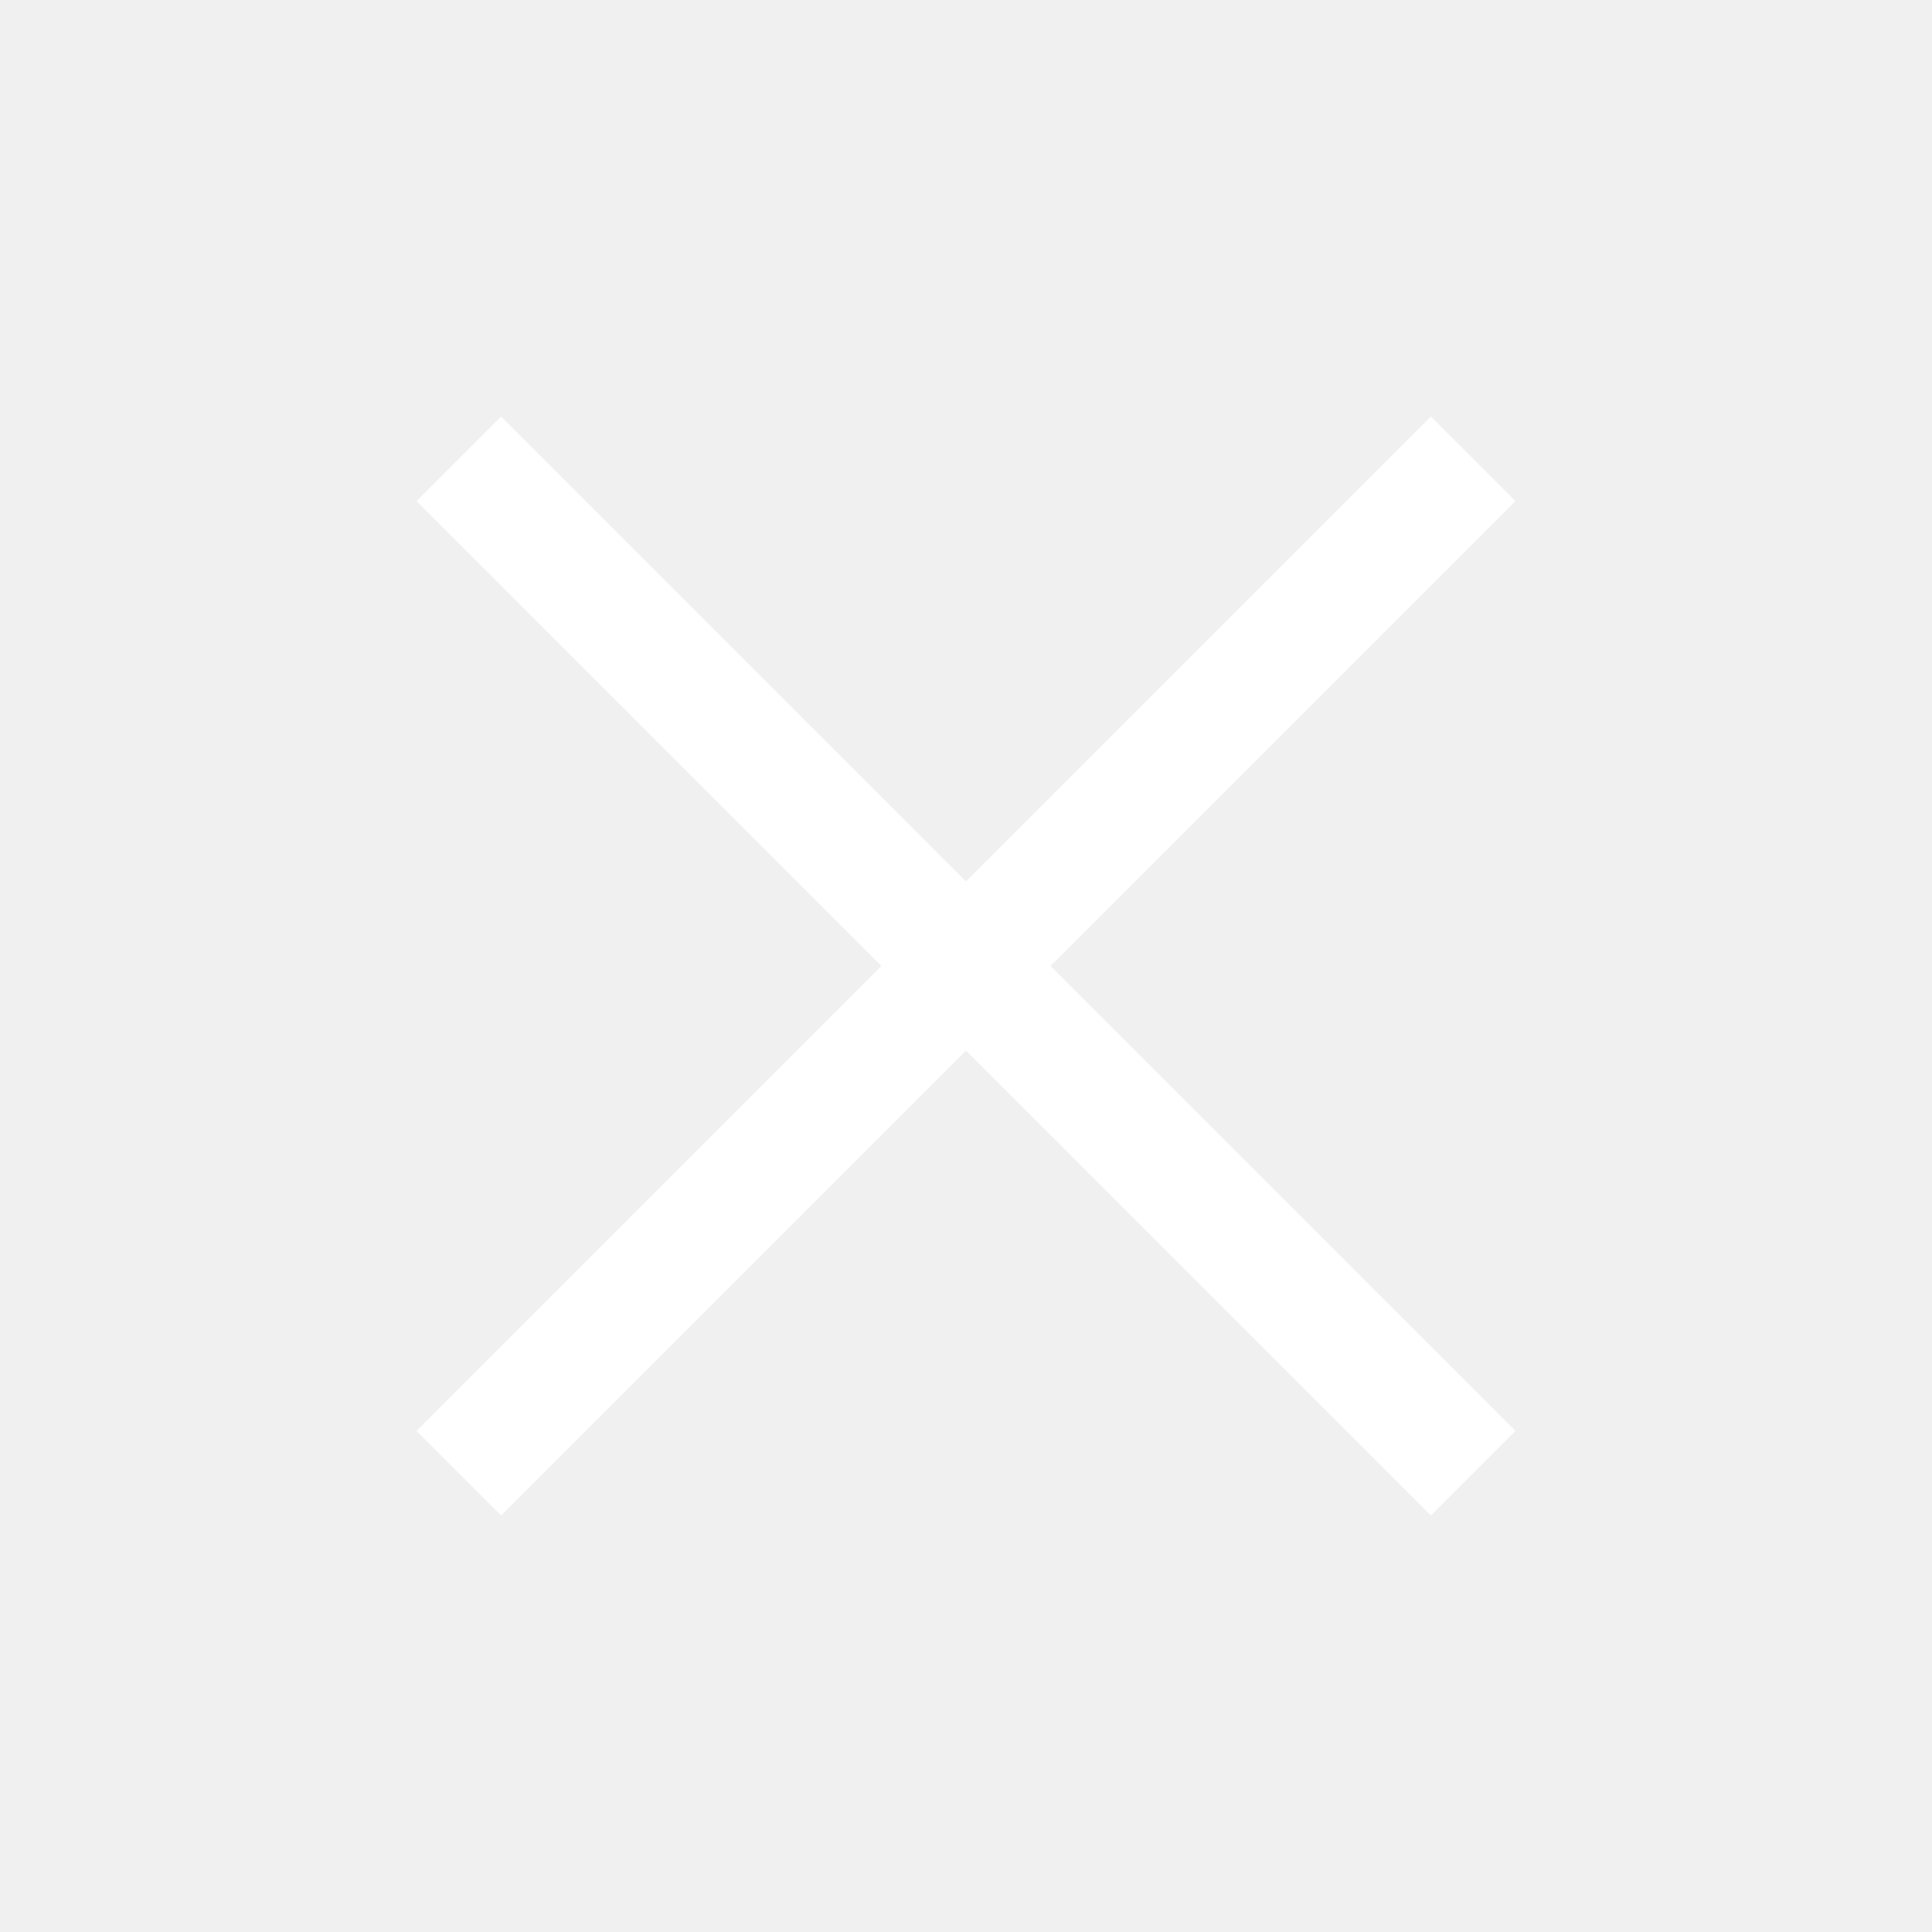
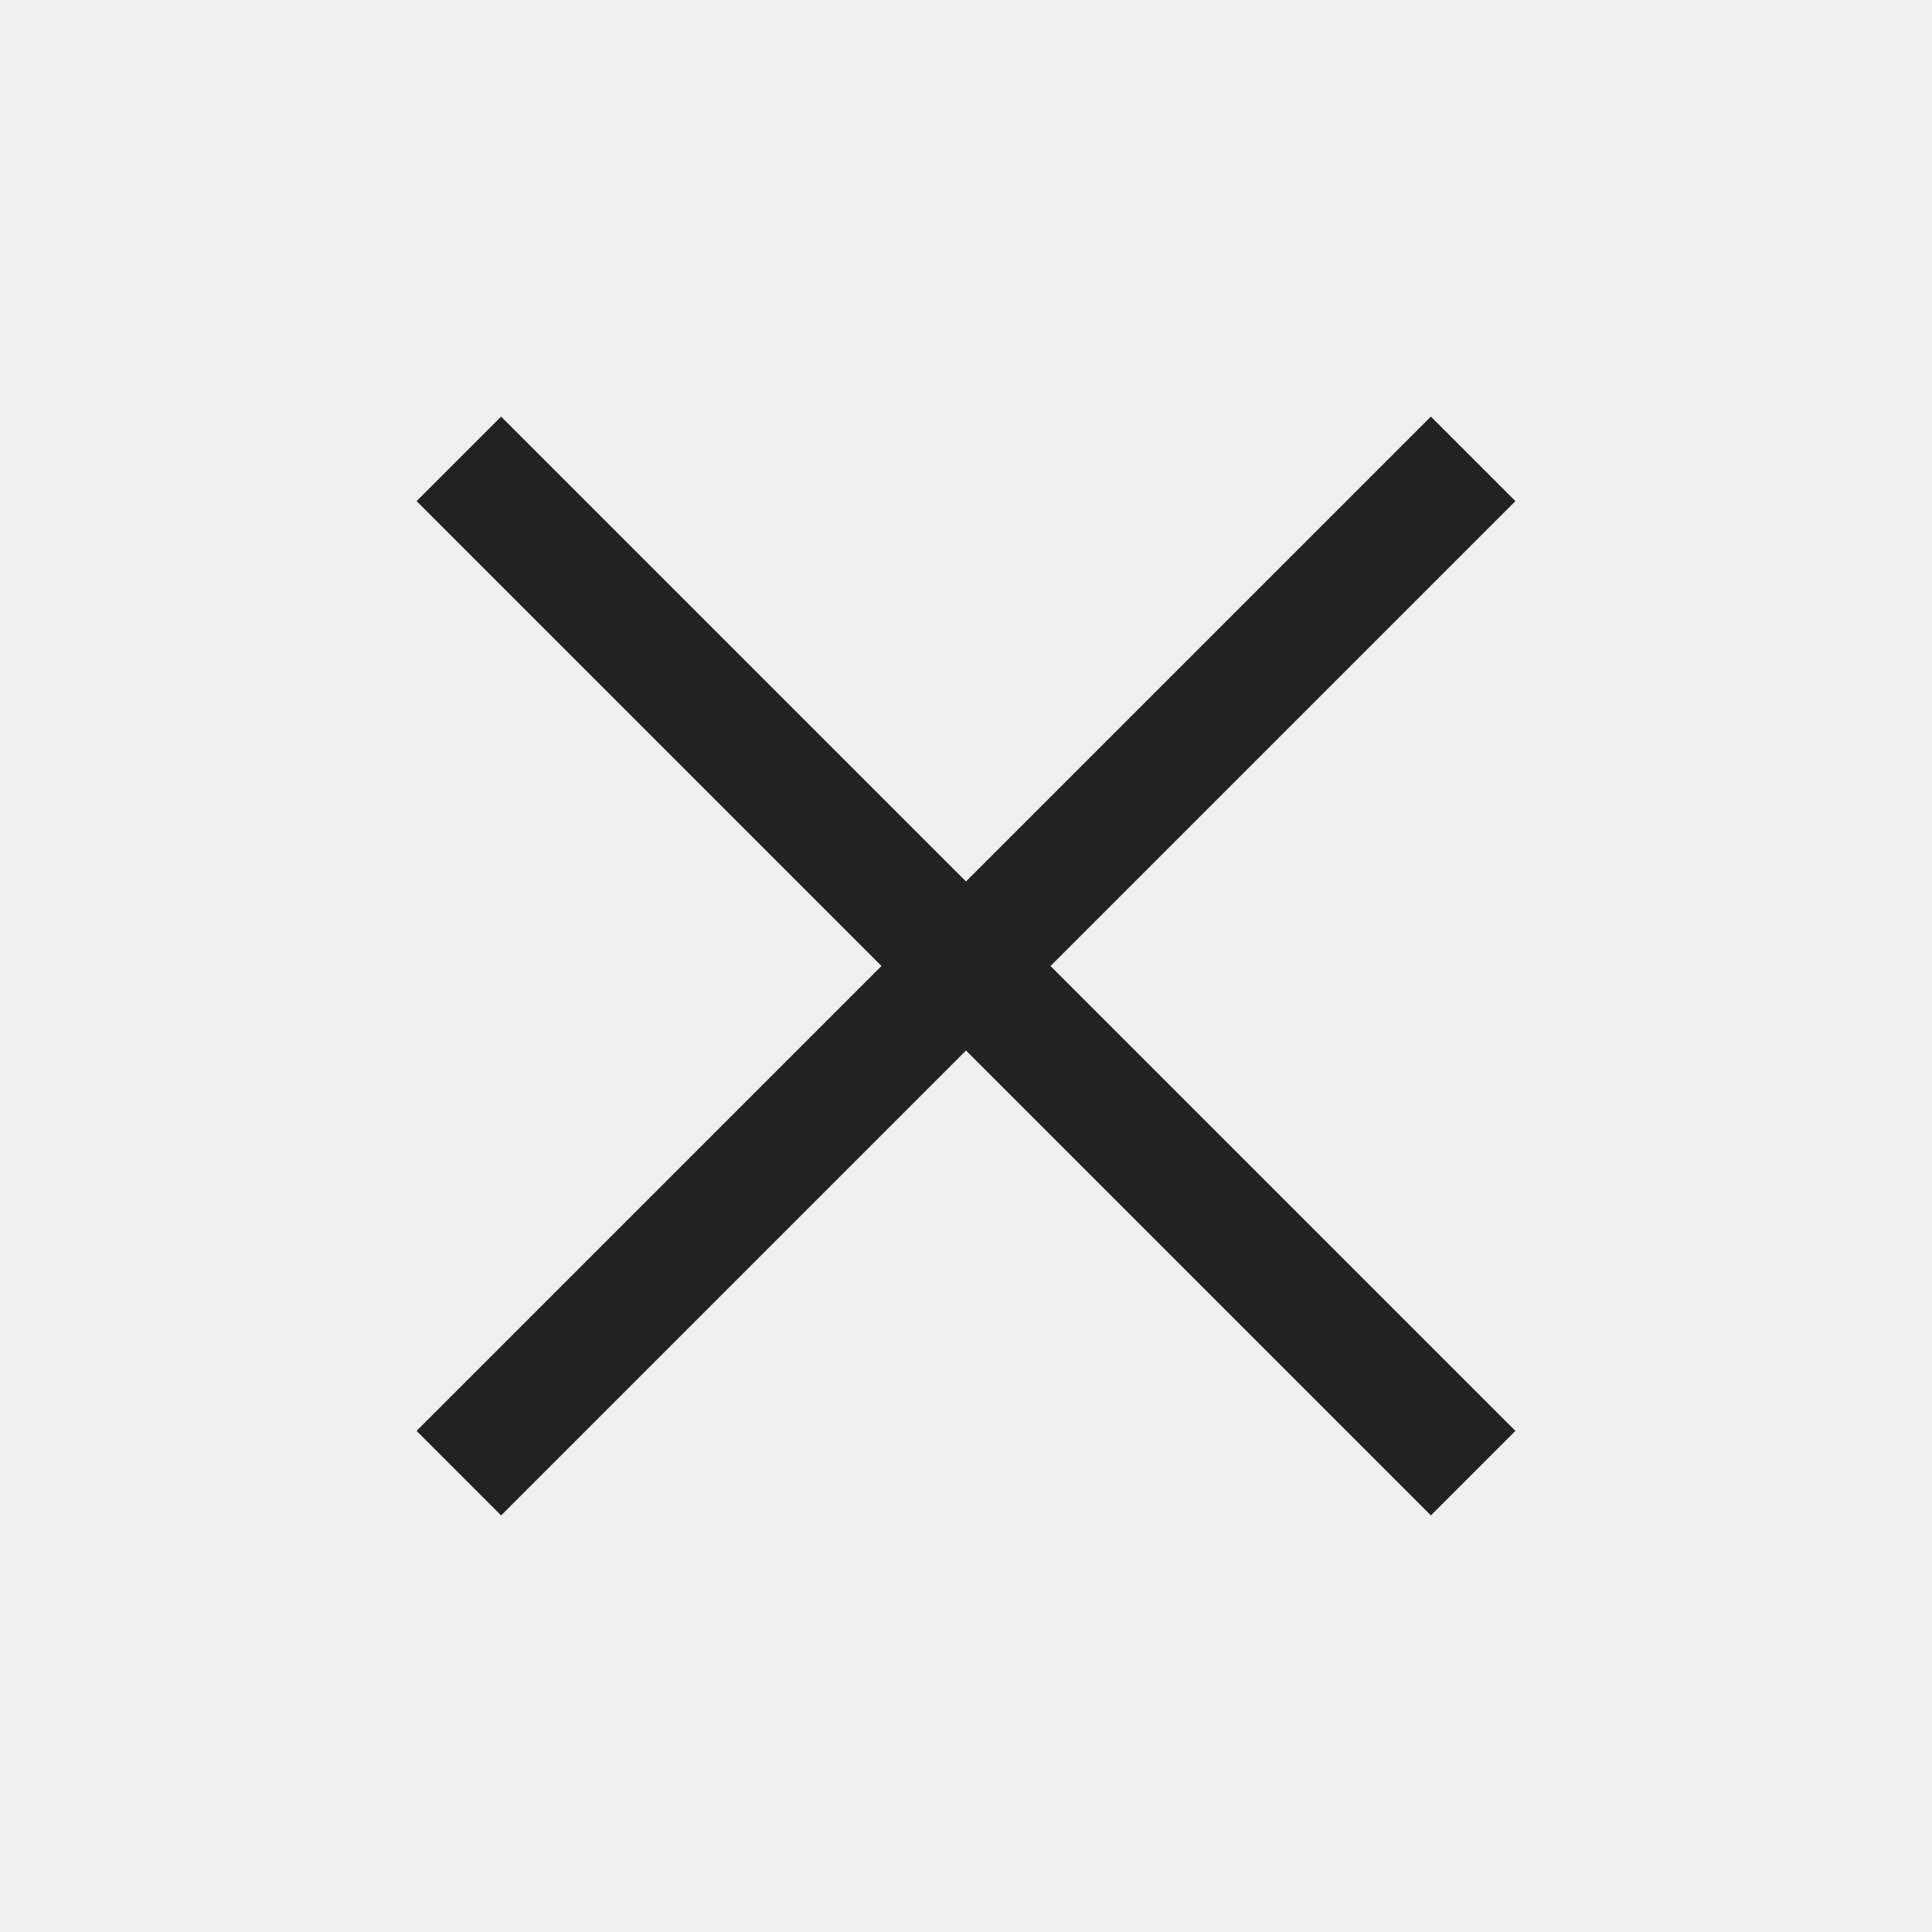
<svg xmlns="http://www.w3.org/2000/svg" height="48" width="48">
-   <path fill="white" d="m12.45 37.65-2.1-2.1L21.9 24 10.35 12.45l2.1-2.1L24 21.9l11.55-11.55 2.1 2.1L26.1 24l11.55 11.55-2.1 2.1L24 26.1Z" />
+   <path fill="#222222" d="m12.45 37.65-2.1-2.1L21.9 24 10.35 12.45l2.1-2.1L24 21.9l11.55-11.55 2.1 2.1L26.1 24l11.55 11.55-2.1 2.1L24 26.1Z" />
</svg>
